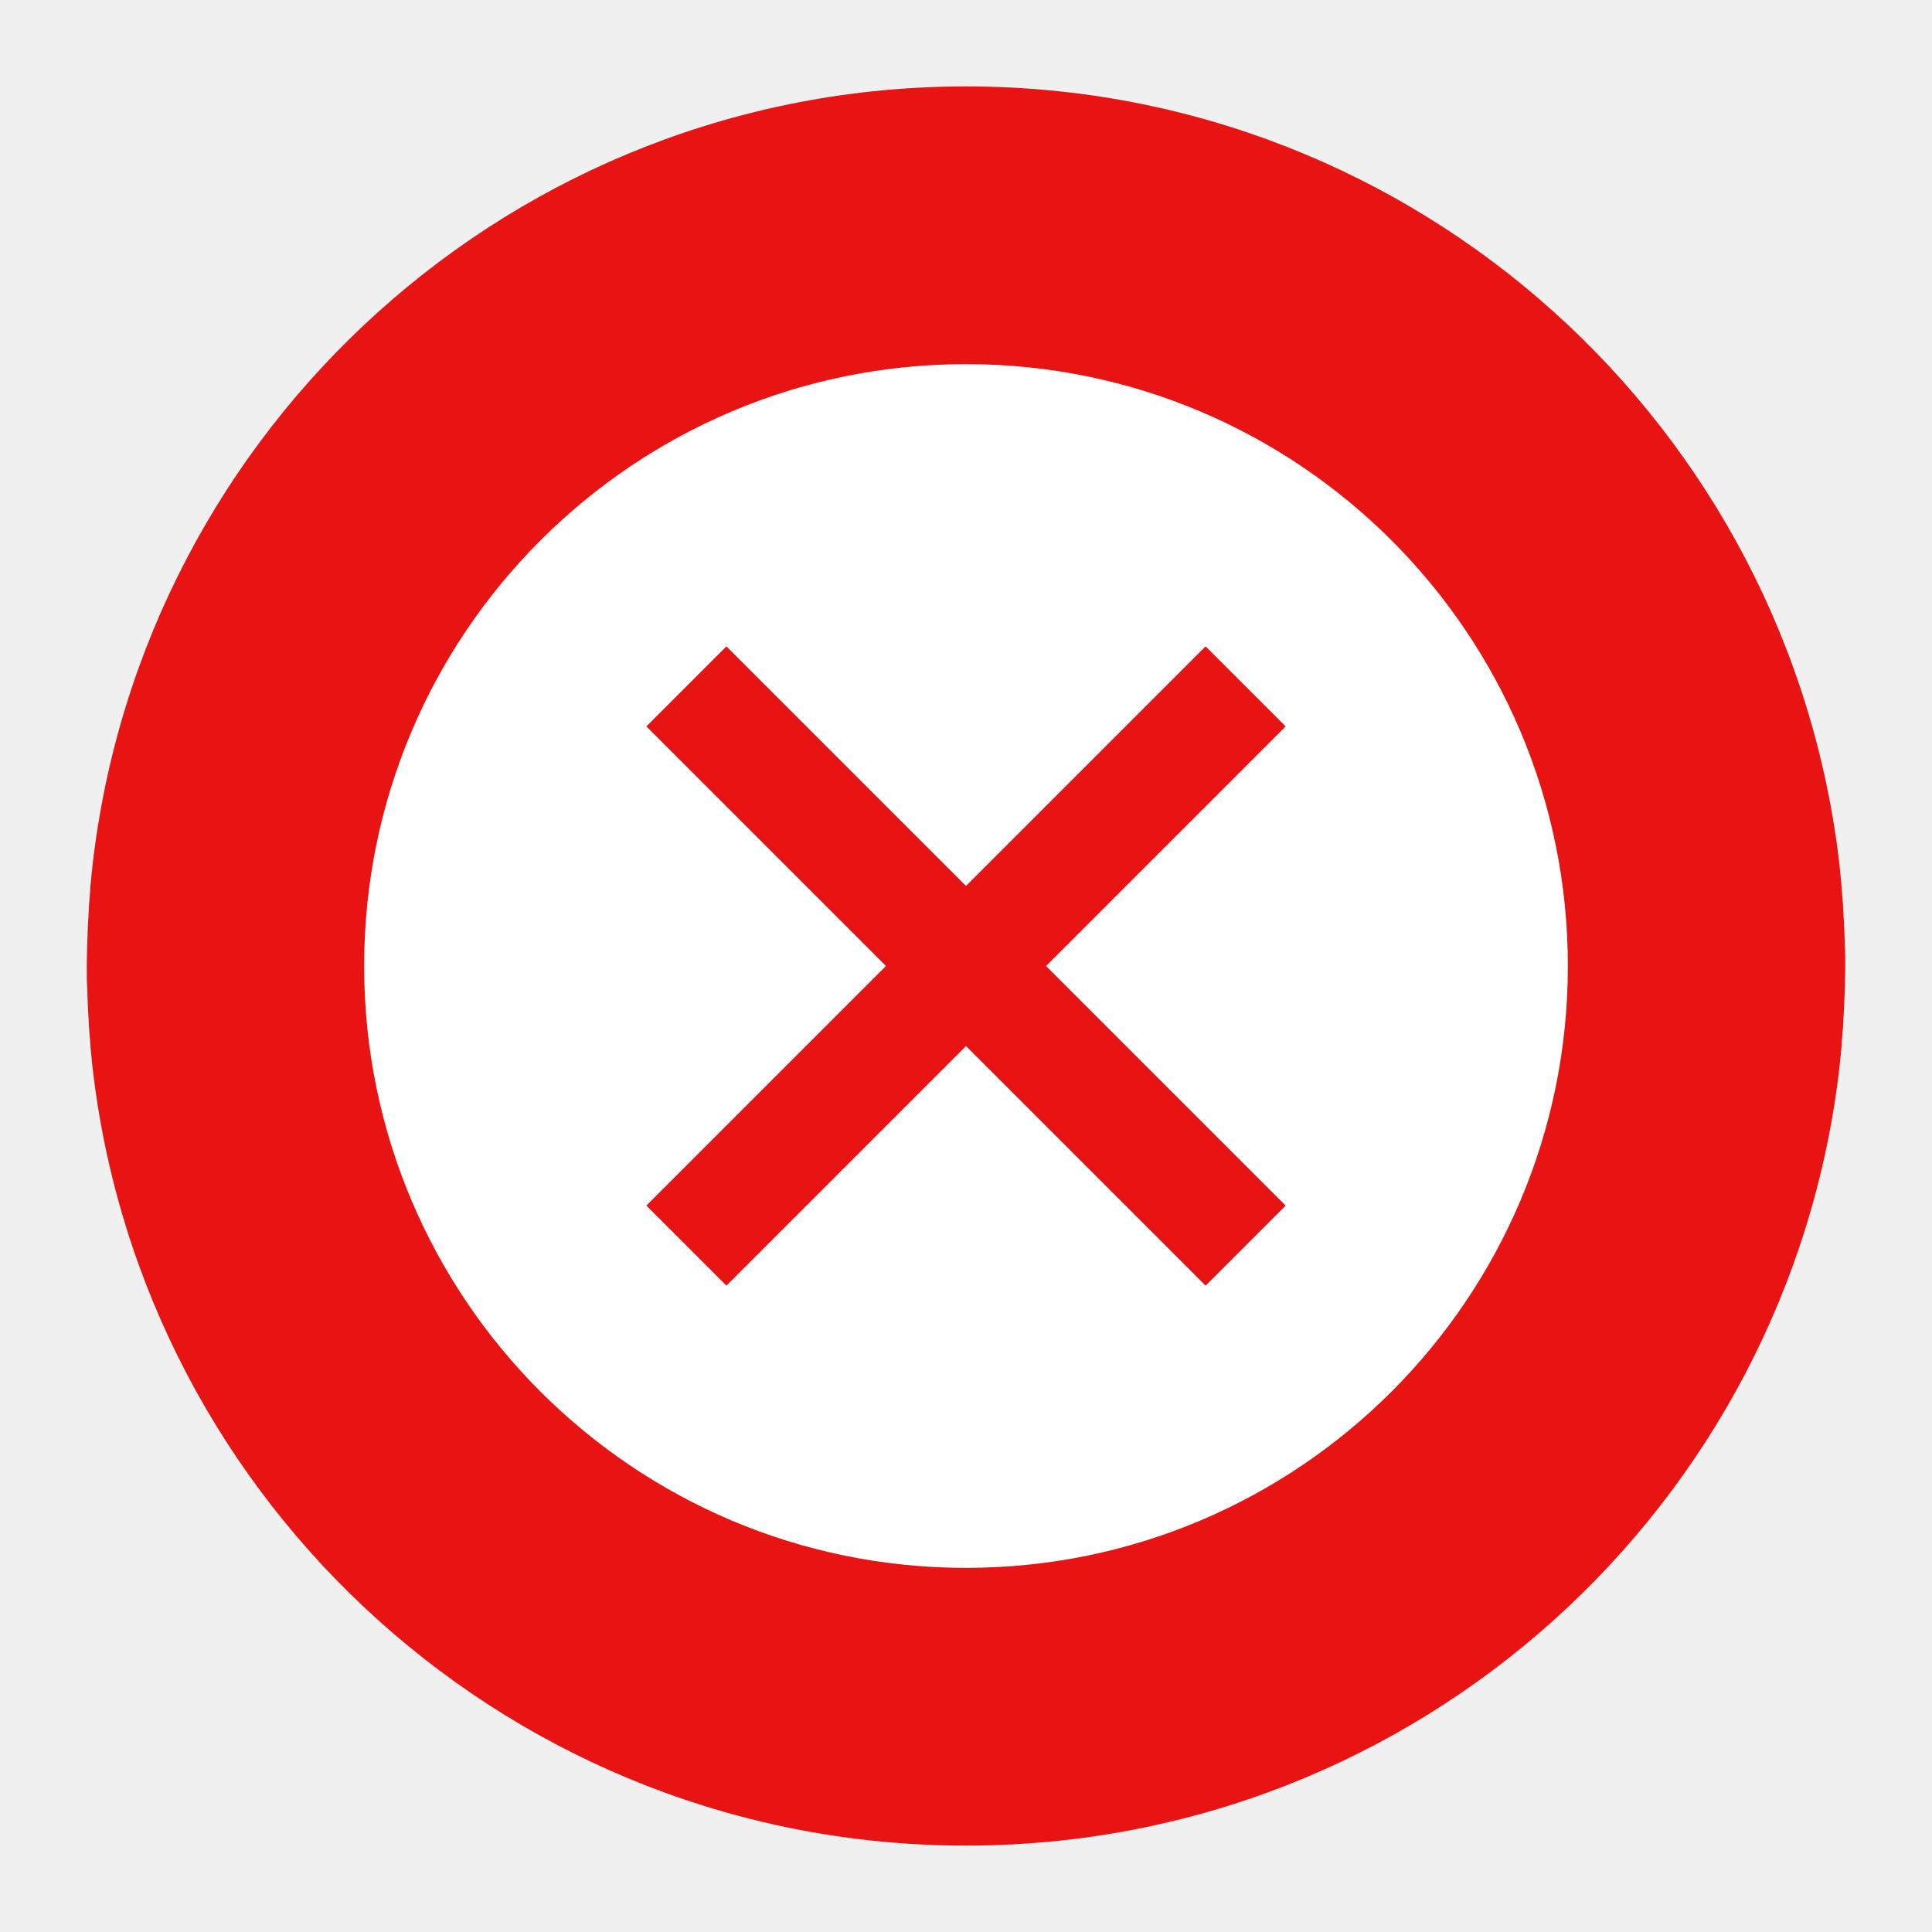
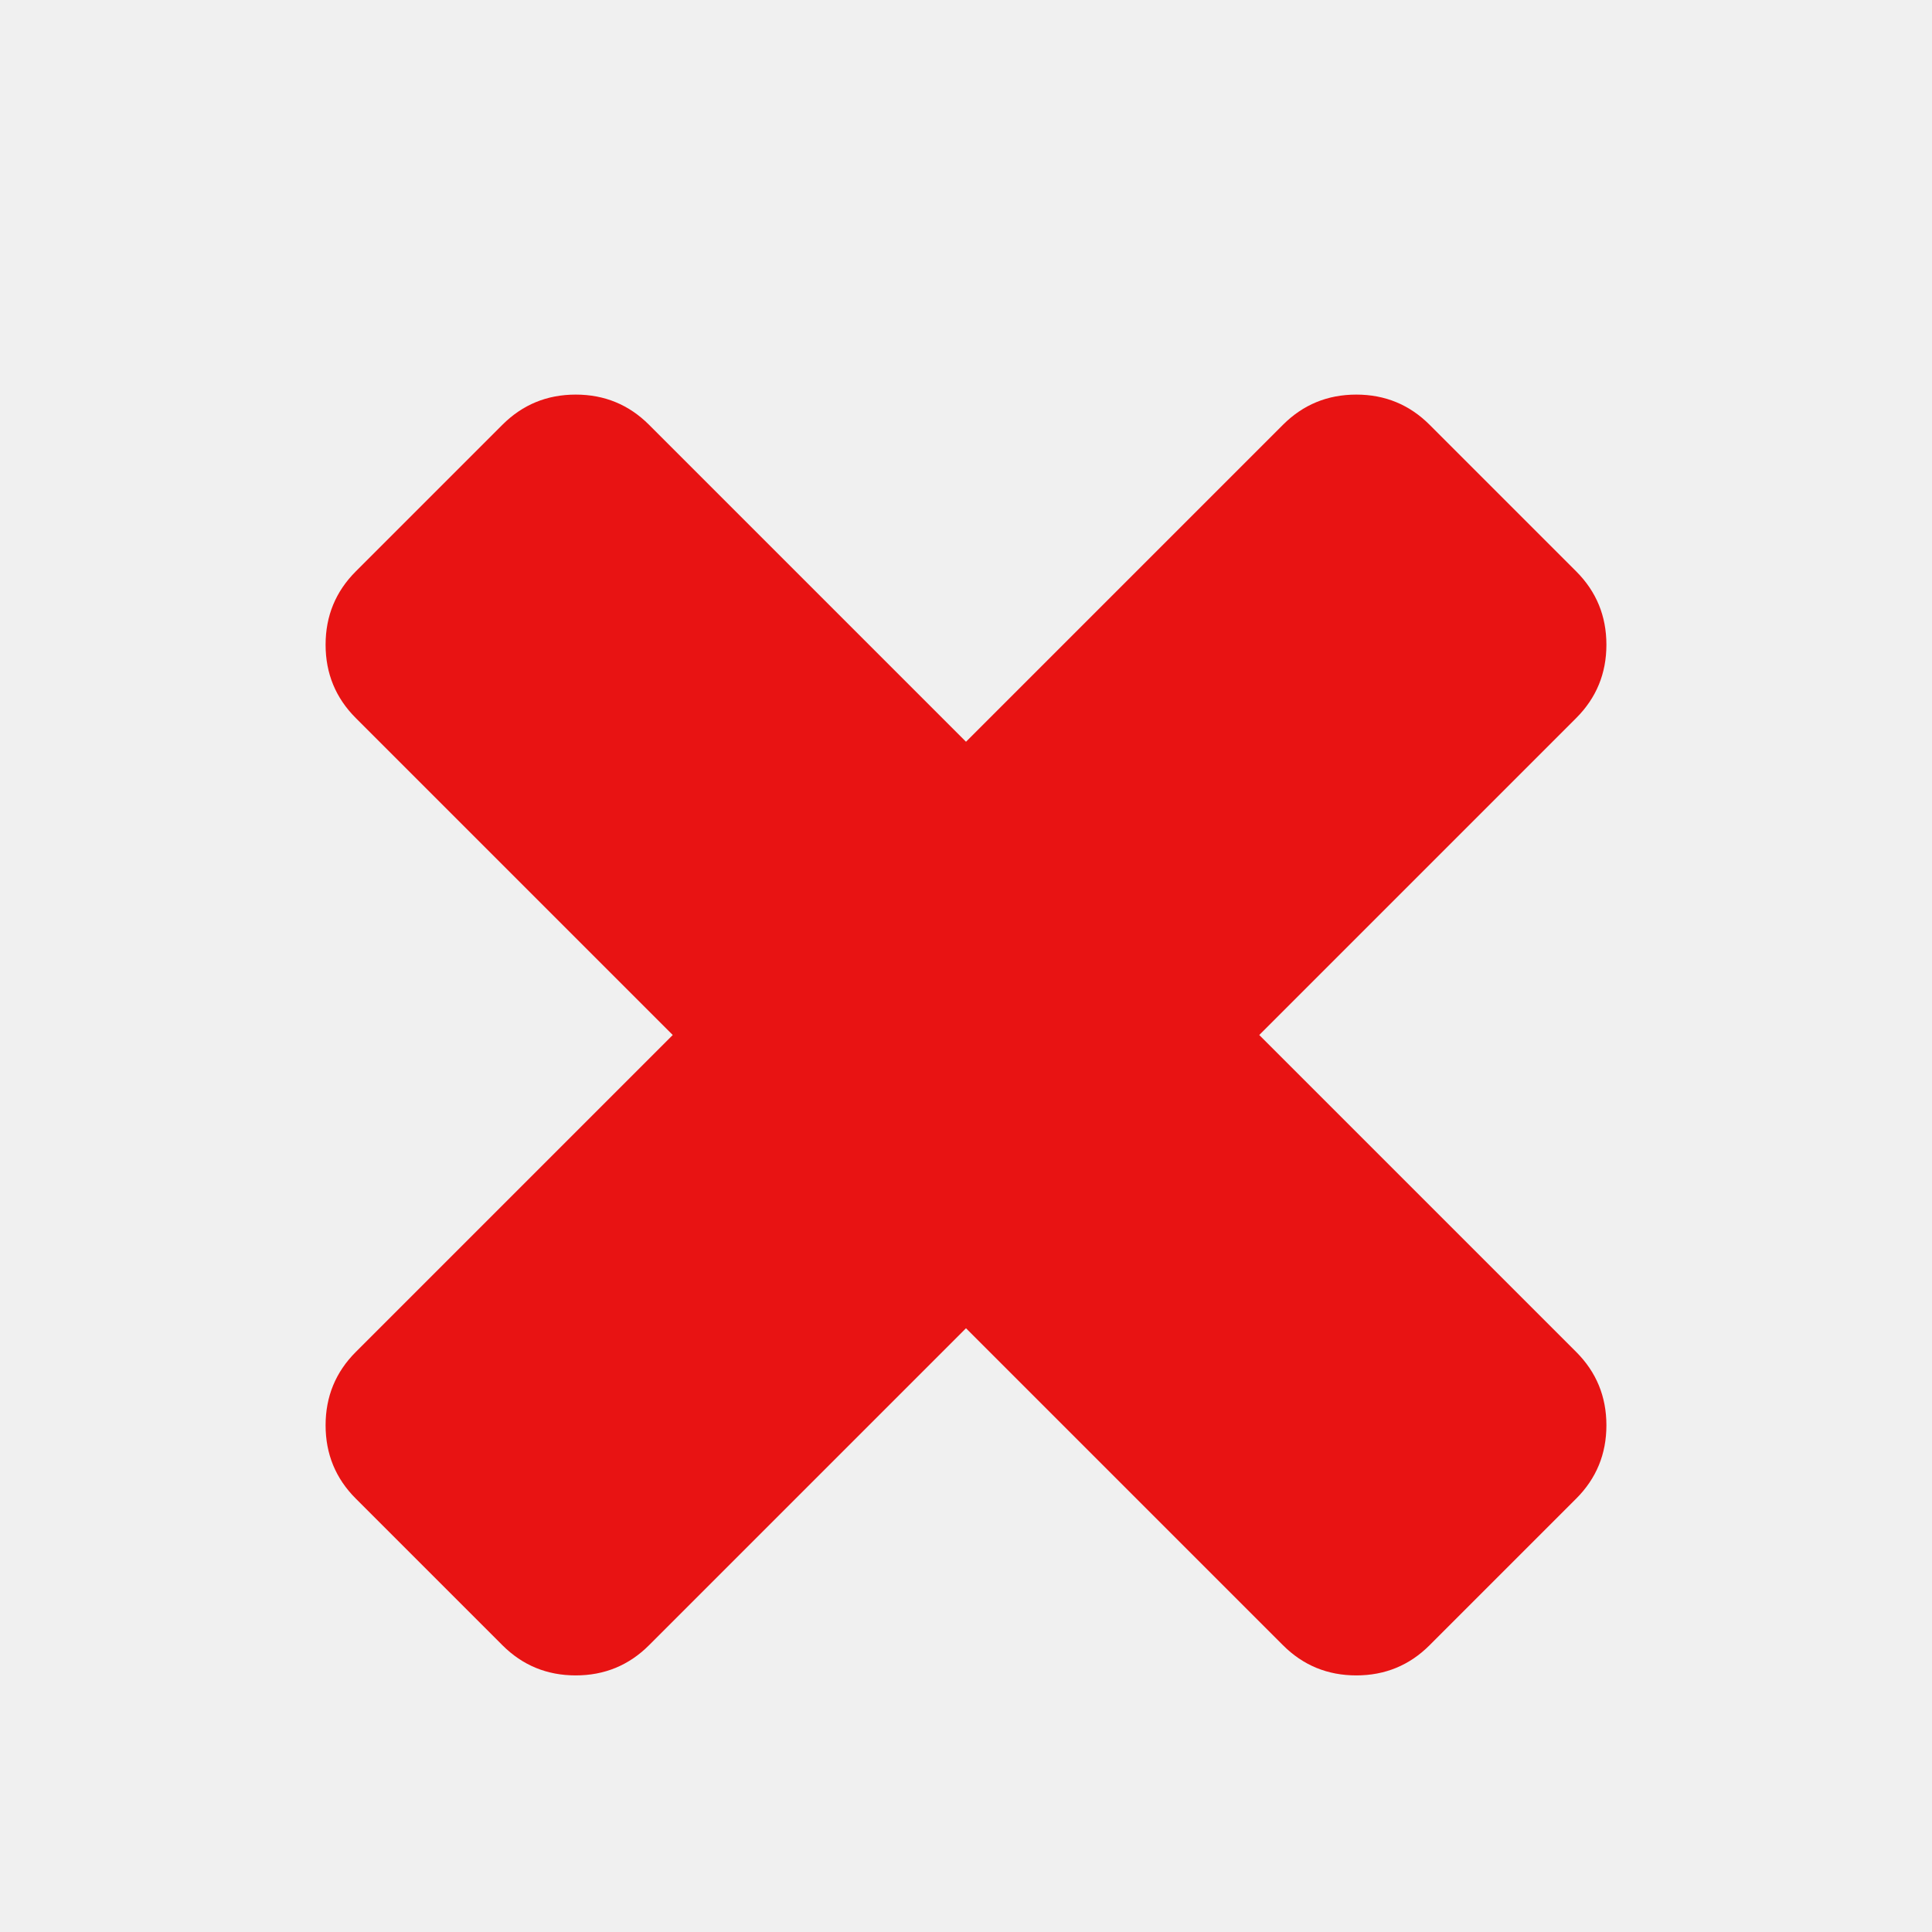
- <svg xmlns="http://www.w3.org/2000/svg" id="Layer_1" style="enable-background:new 0 0 512 512;" version="1.1" viewBox="0 0 512 512" xml:space="preserve">
+ <svg xmlns="http://www.w3.org/2000/svg" height="1792" viewBox="0 0 1792 1792" width="1792">
  <style type="text/css">
	.st0{fill:#e81313;}
- 	.st1{fill:#FFFFFF;}
- 	.st2{fill:none;stroke:#e81313;stroke-width:30;stroke-miterlimit:10;}
- </style>
-   <path class="st0" d="M489,255.9c0-0.2,0-0.5,0-0.7c0-1.6,0-3.2-0.1-4.7c0-0.9-0.1-1.8-0.1-2.8  c0-0.9-0.1-1.8-0.1-2.7c-0.1-1.1-0.1-2.2-0.2-3.3c0-0.7-0.1-1.4-0.1-2.1c-0.1-1.2-0.2-2.4-0.3-3.6c0-0.5-0.1-1.1-0.1-1.6  c-0.1-1.3-0.3-2.6-0.4-4c0-0.3-0.1-0.7-0.1-1C474.3,113.2,375.7,22.9,256,22.9S37.7,113.2,24.5,229.5c0,0.3-0.1,0.7-0.1,1  c-0.1,1.3-0.3,2.6-0.4,4c-0.1,0.5-0.1,1.1-0.1,1.6c-0.1,1.2-0.2,2.4-0.3,3.6c0,0.7-0.1,1.4-0.1,2.1c-0.1,1.1-0.1,2.2-0.2,3.3  c0,0.9-0.1,1.8-0.1,2.7c0,0.9-0.1,1.8-0.1,2.8c0,1.6-0.1,3.2-0.1,4.7c0,0.2,0,0.5,0,0.7c0,0,0,0,0,0.1s0,0,0,0.1c0,0.2,0,0.5,0,0.7  c0,1.6,0,3.2,0.1,4.7c0,0.9,0.1,1.8,0.1,2.8c0,0.9,0.1,1.8,0.1,2.7c0.1,1.1,0.1,2.2,0.2,3.3c0,0.7,0.1,1.4,0.1,2.1  c0.1,1.2,0.2,2.4,0.3,3.6c0,0.5,0.1,1.1,0.1,1.6c0.1,1.3,0.3,2.6,0.4,4c0,0.3,0.1,0.7,0.1,1C37.7,398.8,136.3,489.1,256,489.1  s218.3-90.3,231.5-206.5c0-0.3,0.1-0.7,0.1-1c0.1-1.3,0.3-2.6,0.4-4c0.1-0.5,0.1-1.1,0.1-1.6c0.1-1.2,0.2-2.4,0.3-3.6  c0-0.7,0.1-1.4,0.1-2.1c0.1-1.1,0.1-2.2,0.2-3.3c0-0.9,0.1-1.8,0.1-2.7c0-0.9,0.1-1.8,0.1-2.8c0-1.6,0.1-3.2,0.1-4.7  c0-0.2,0-0.5,0-0.7C489,256,489,256,489,255.9C489,256,489,256,489,255.9z" id="XMLID_280_" />
-   <circle class="st1" cx="256" cy="256" id="XMLID_279_" r="159.5" />
-   <line class="st2" id="XMLID_278_" x1="181.9" x2="330.1" y1="181.9" y2="330.1" />
-   <line class="st2" id="XMLID_277_" x1="181.9" x2="330.1" y1="330.1" y2="181.9" />
+ 	</style>
+   <path class="st0" d="M1490 1322q0 40-28 68l-136 136q-28 28-68 28t-68-28l-294-294-294 294q-28 28-68 28t-68-28l-136-136q-28-28-28-68t28-68l294-294-294-294q-28-28-28-68t28-68l136-136q28-28 68-28t68 28l294 294 294-294q28-28 68-28t68 28l136 136q28 28 28 68t-28 68l-294 294 294 294q28 28 28 68z" />
</svg>
